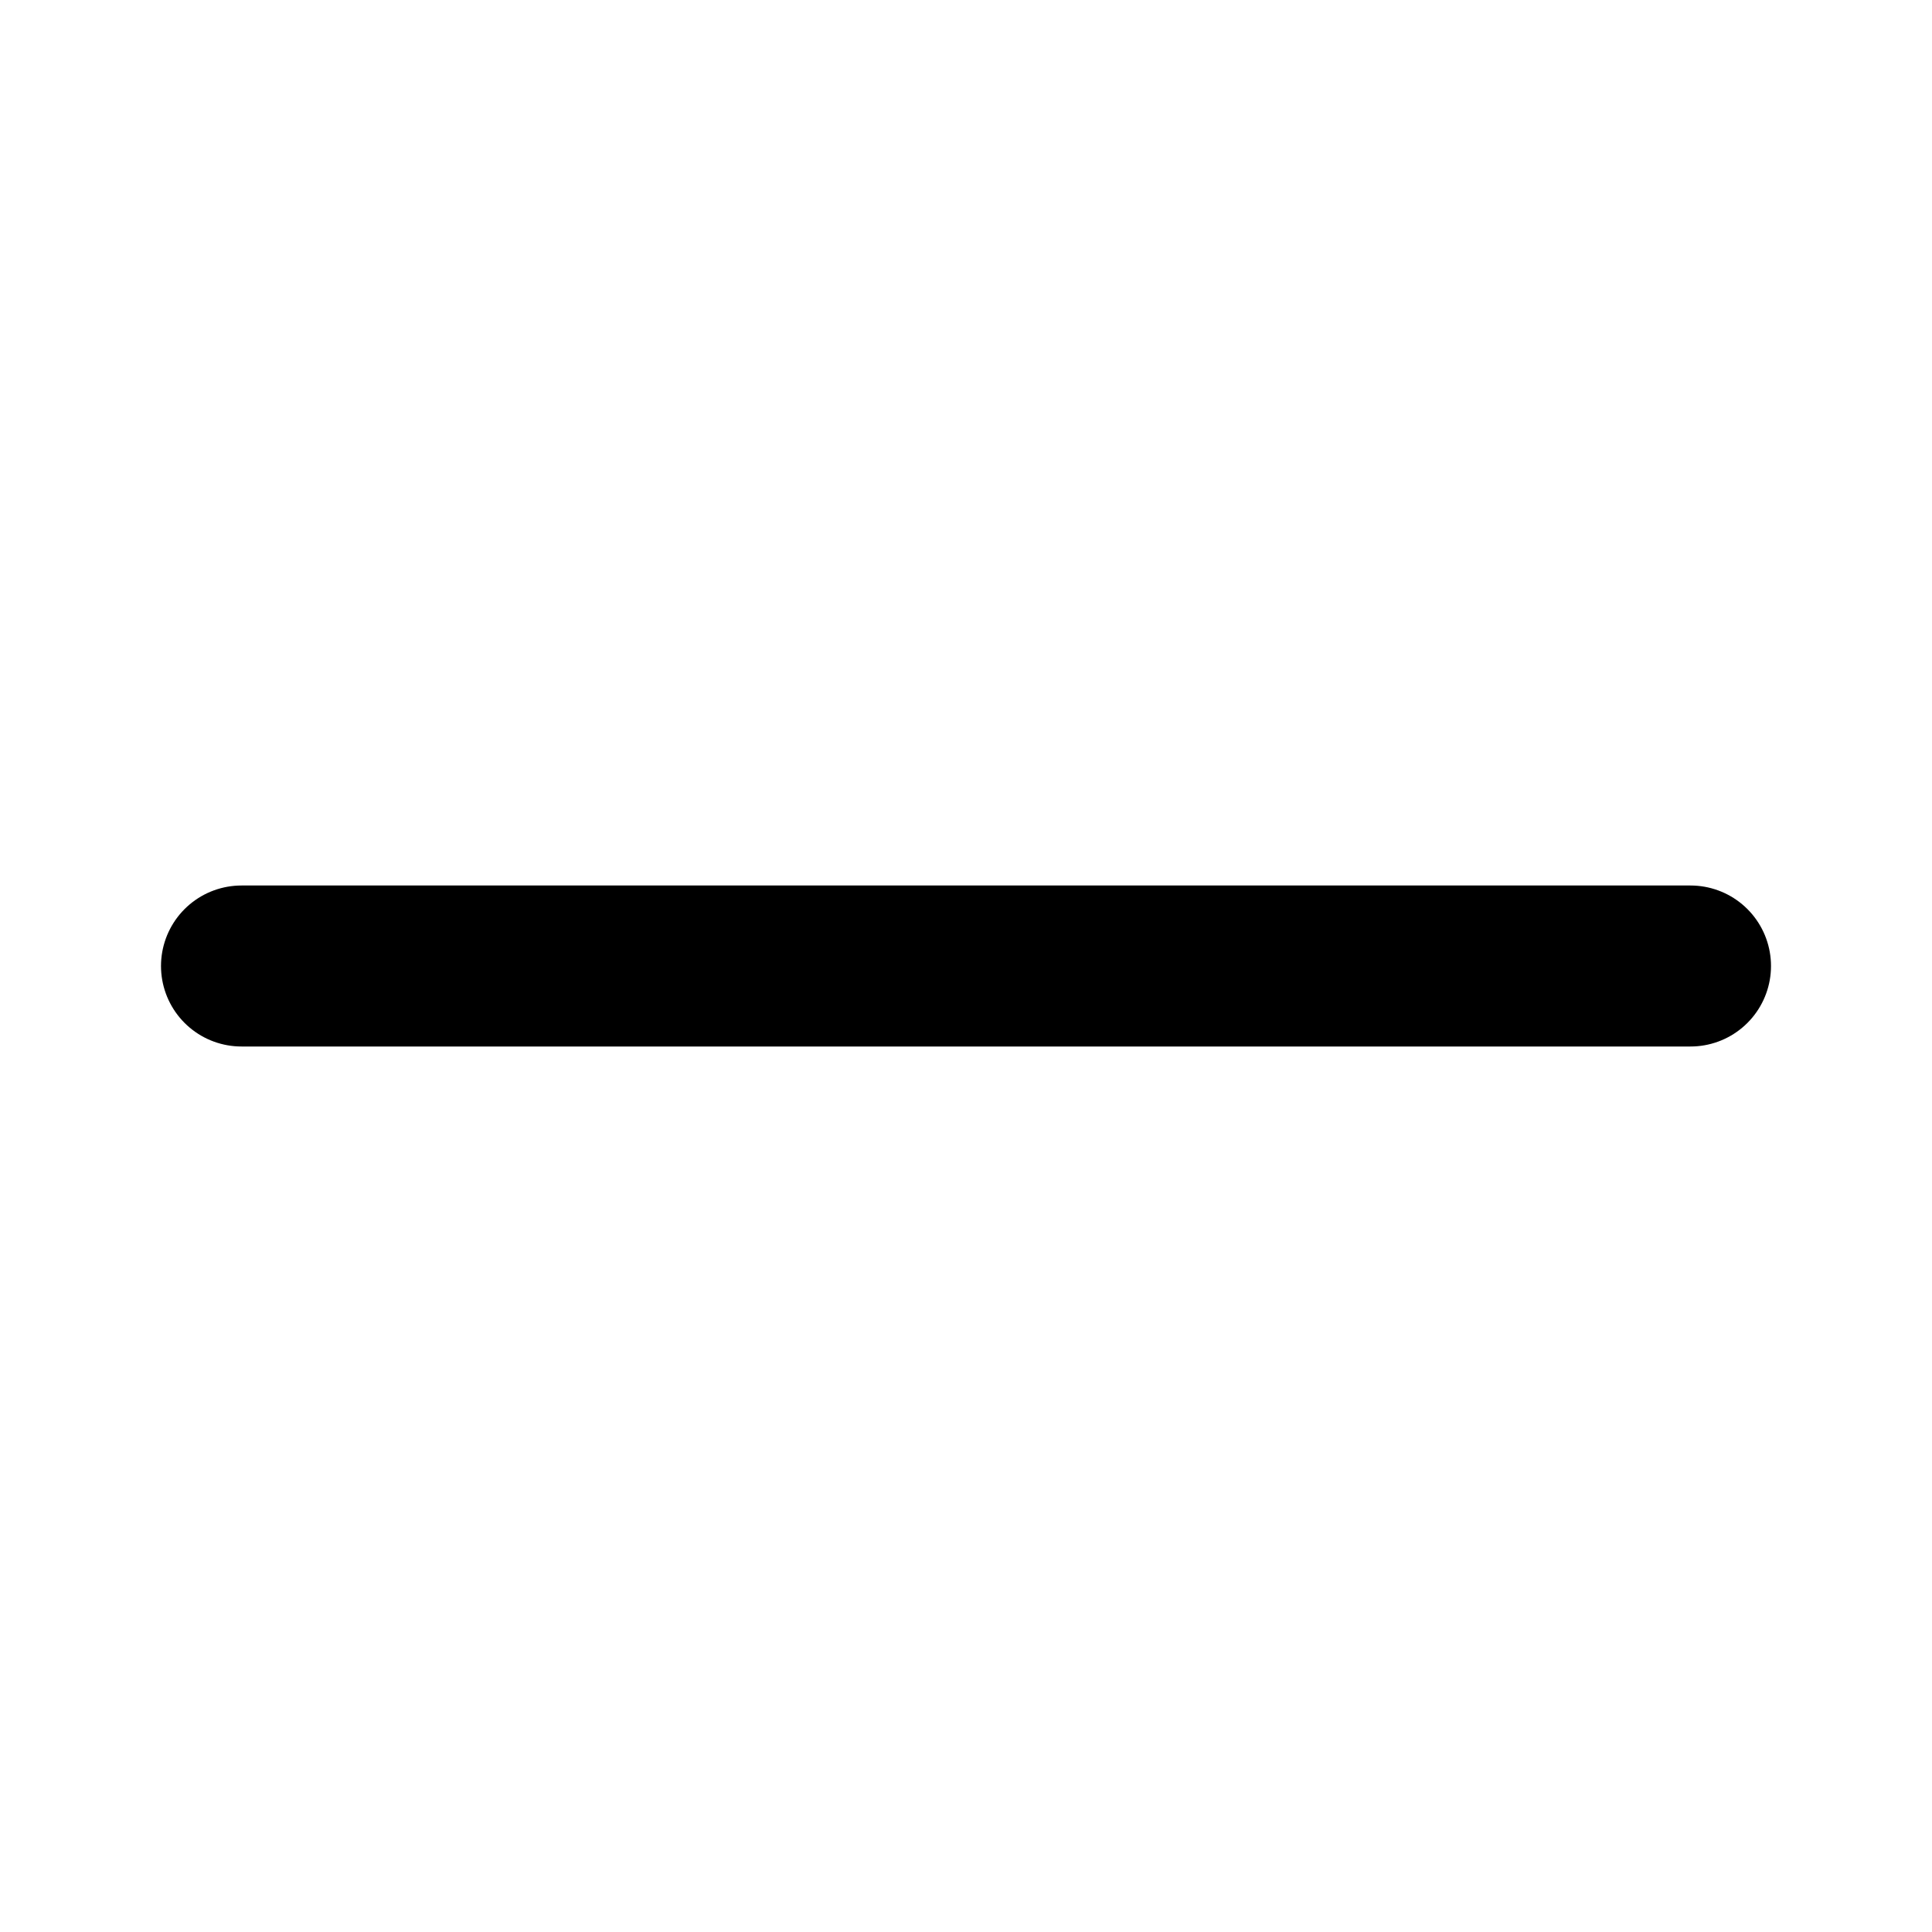
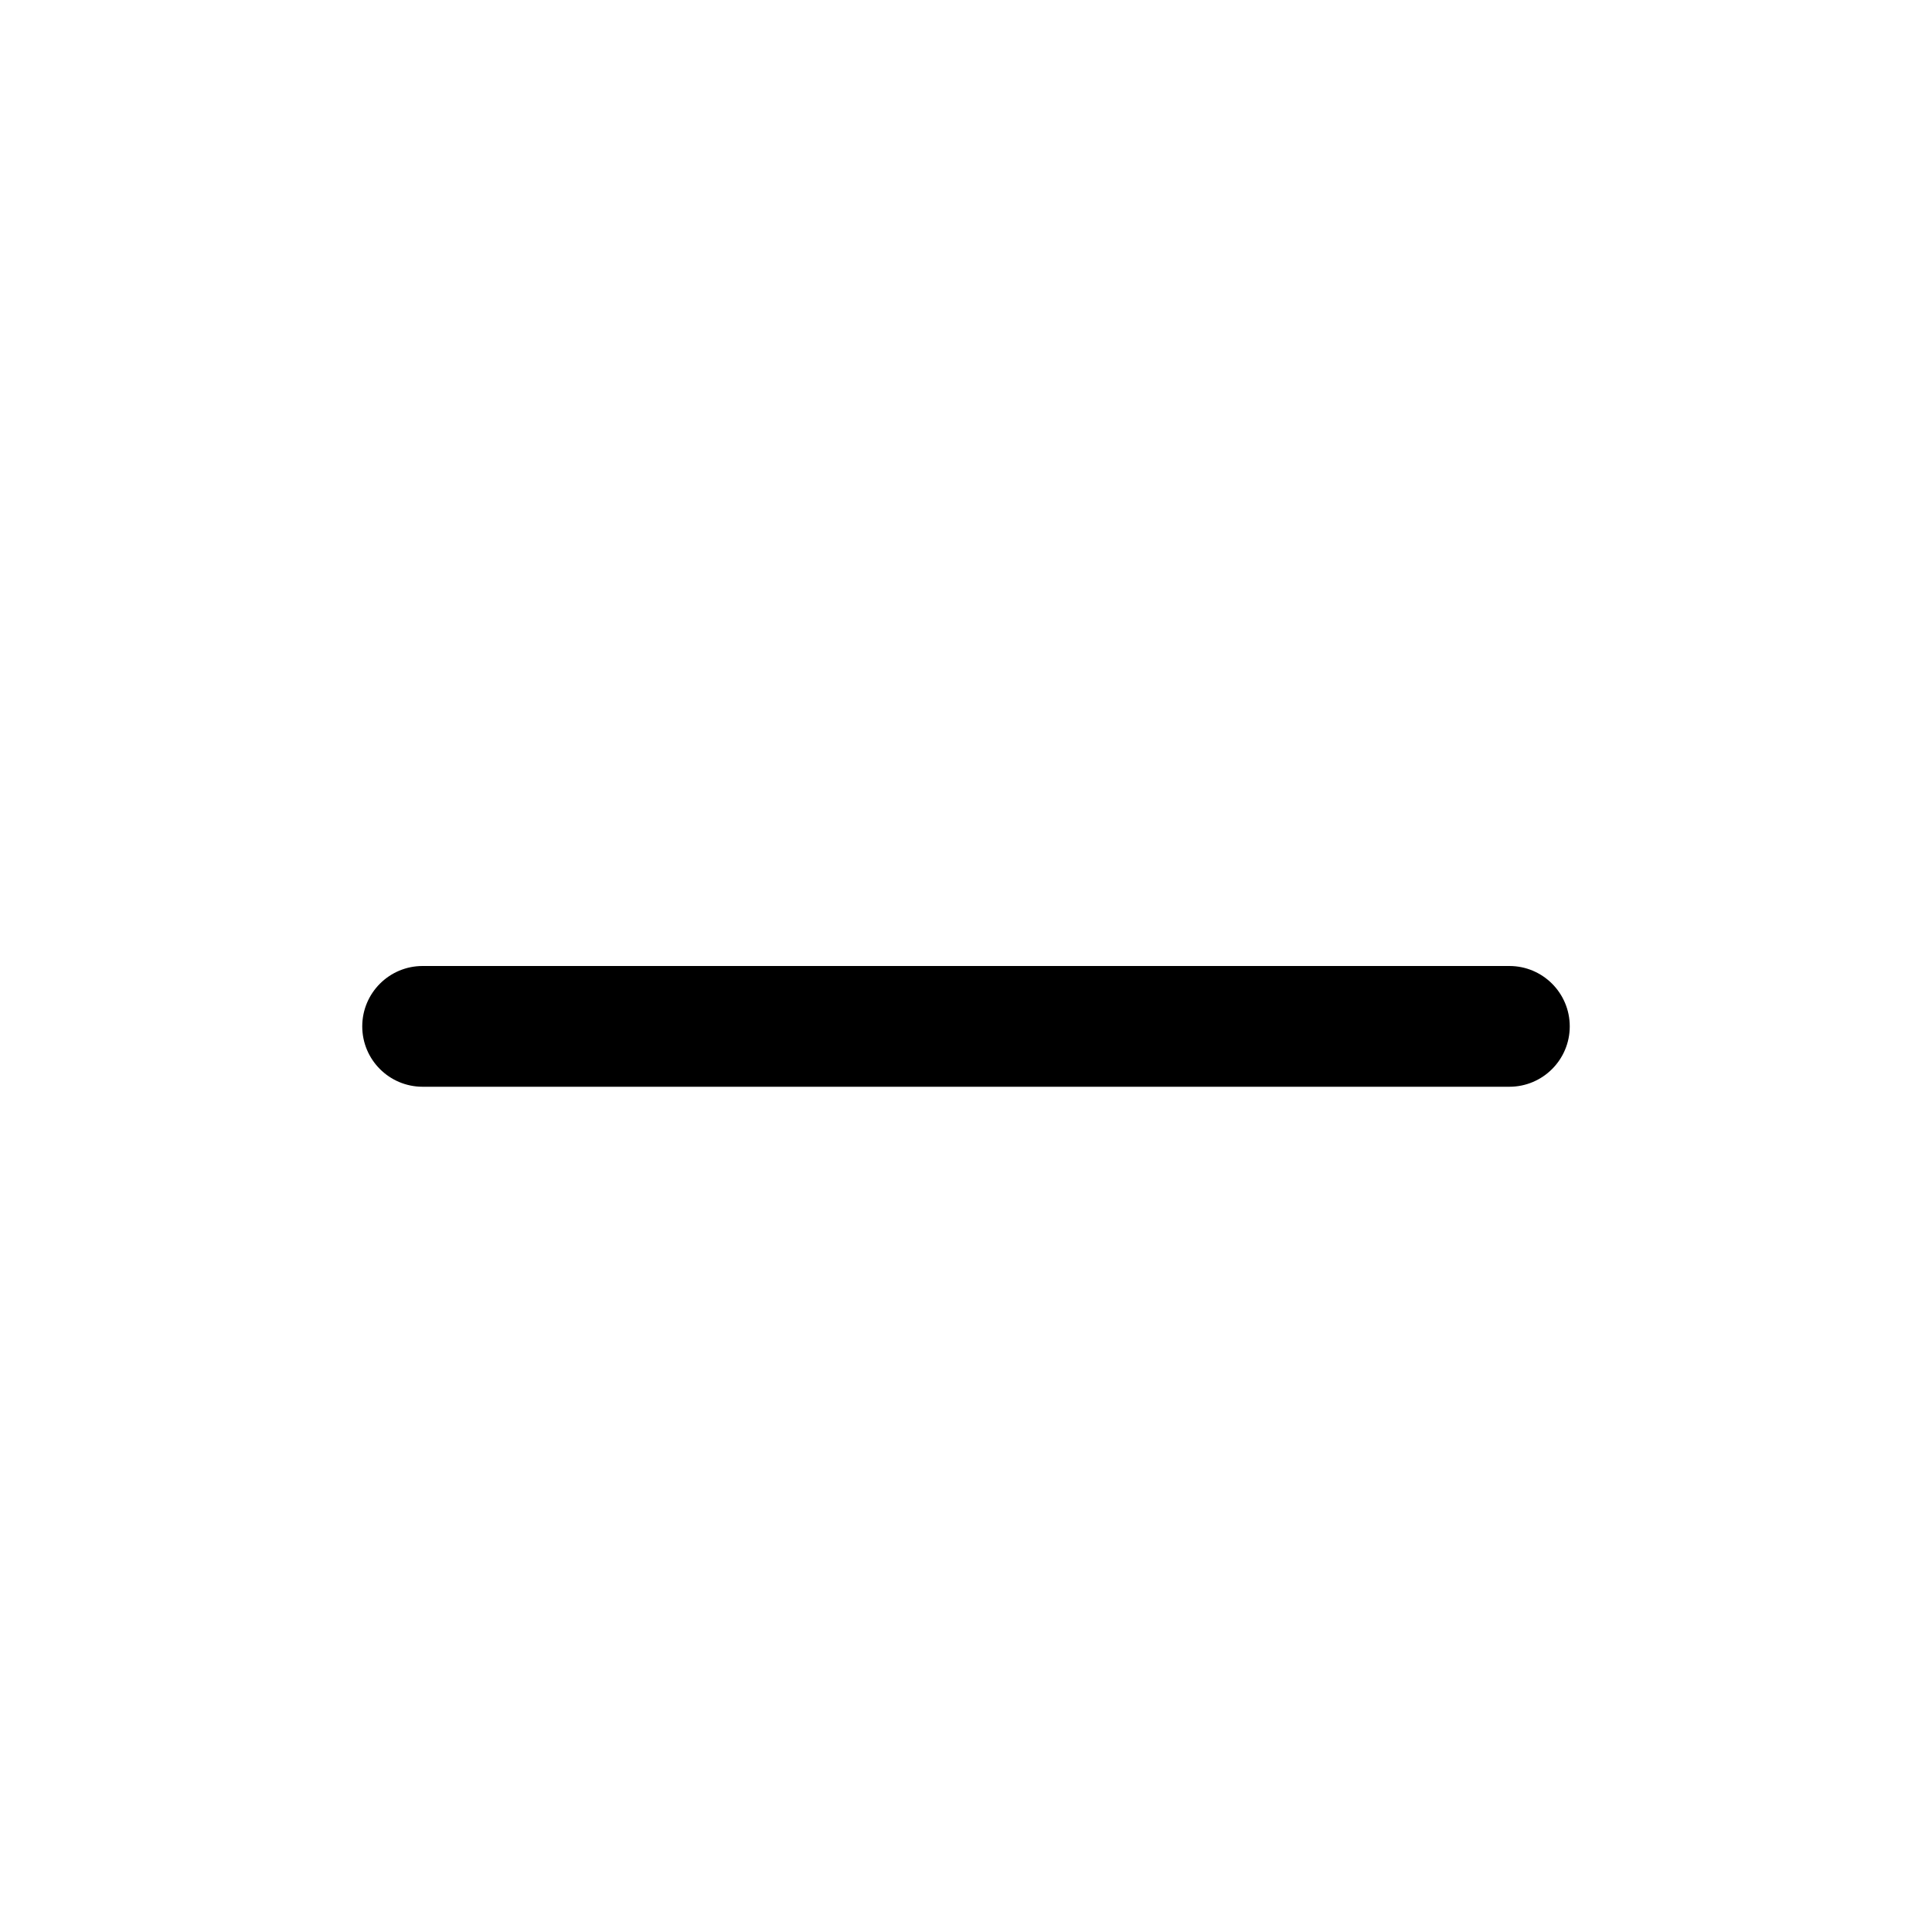
- <svg xmlns="http://www.w3.org/2000/svg" width="800px" height="800px" viewBox="0 0 24 24" fill="none">
-   <path d="M3 12L21 12" stroke="#000000" stroke-width="2" stroke-linecap="round" stroke-linejoin="round" />
+ <svg xmlns="http://www.w3.org/2000/svg" fill="#000000" width="800px" height="800px" viewBox="0 0 24 24">
+   <path fill-rule="evenodd" d="M4.5 12.75a.75.75 0 01.75-.75h13.5a.75.75 0 010 1.5H5.25a.75.75 0 01-.75-.75z" />
</svg>
